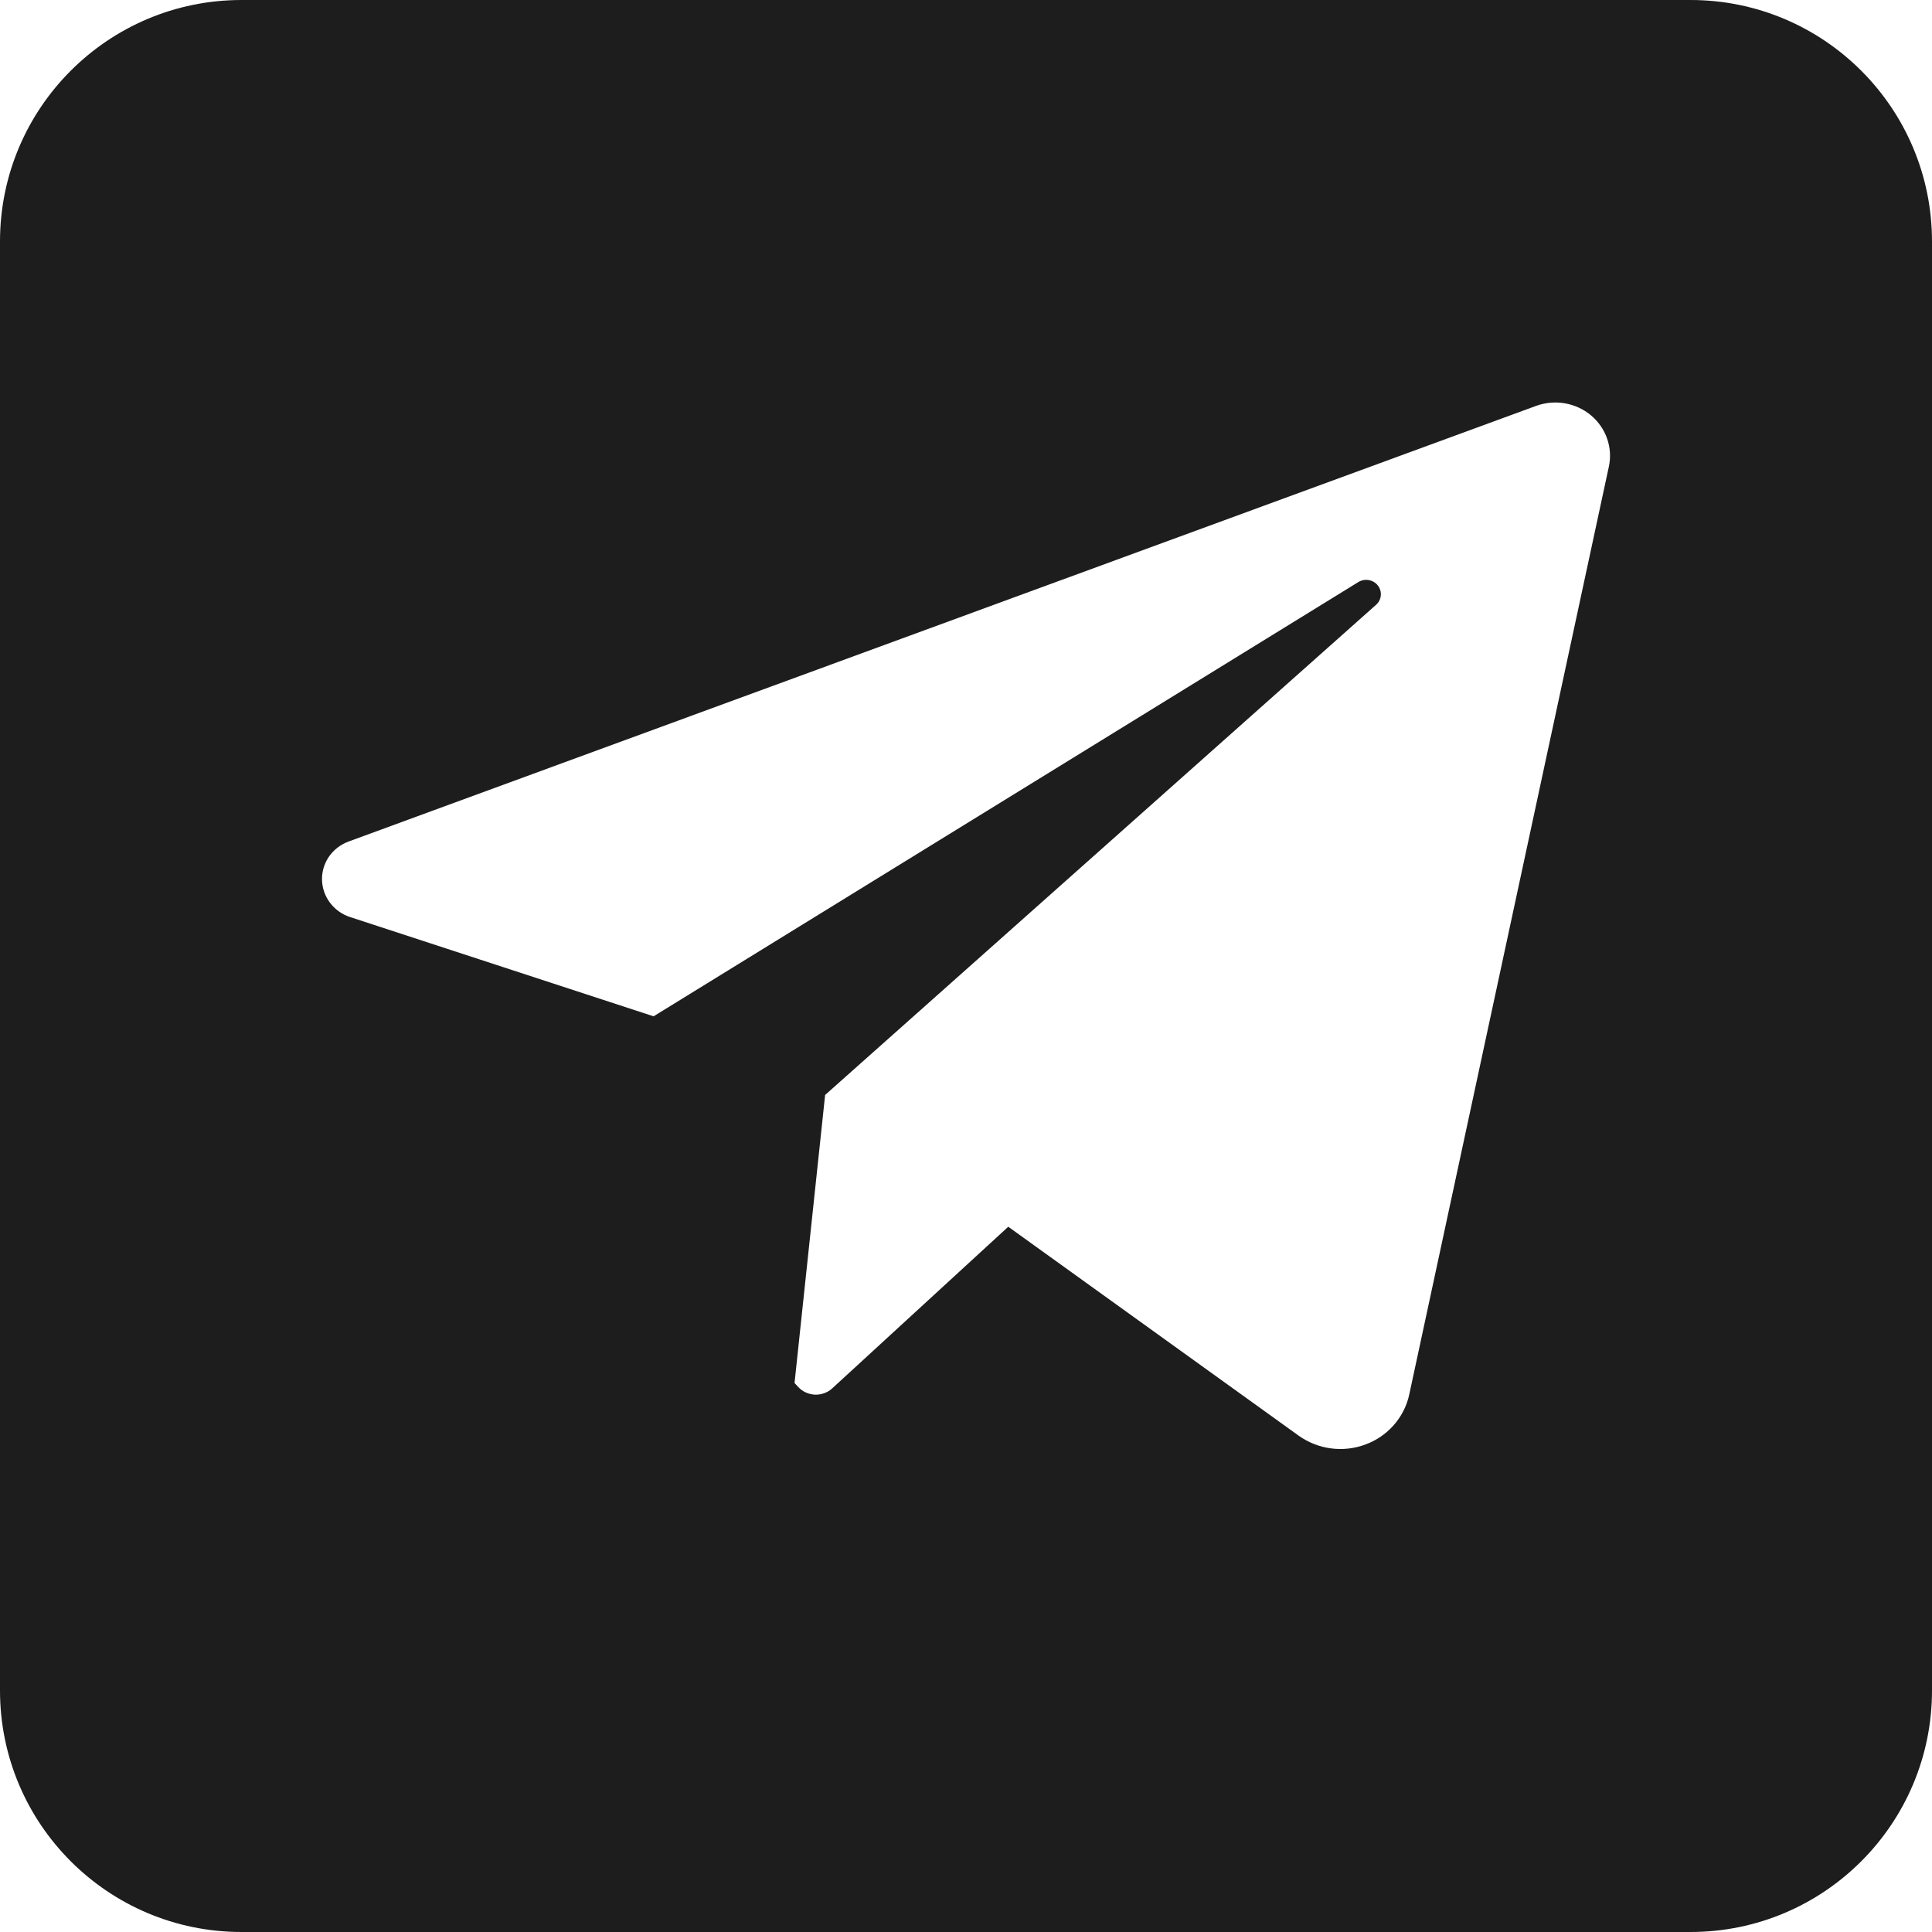
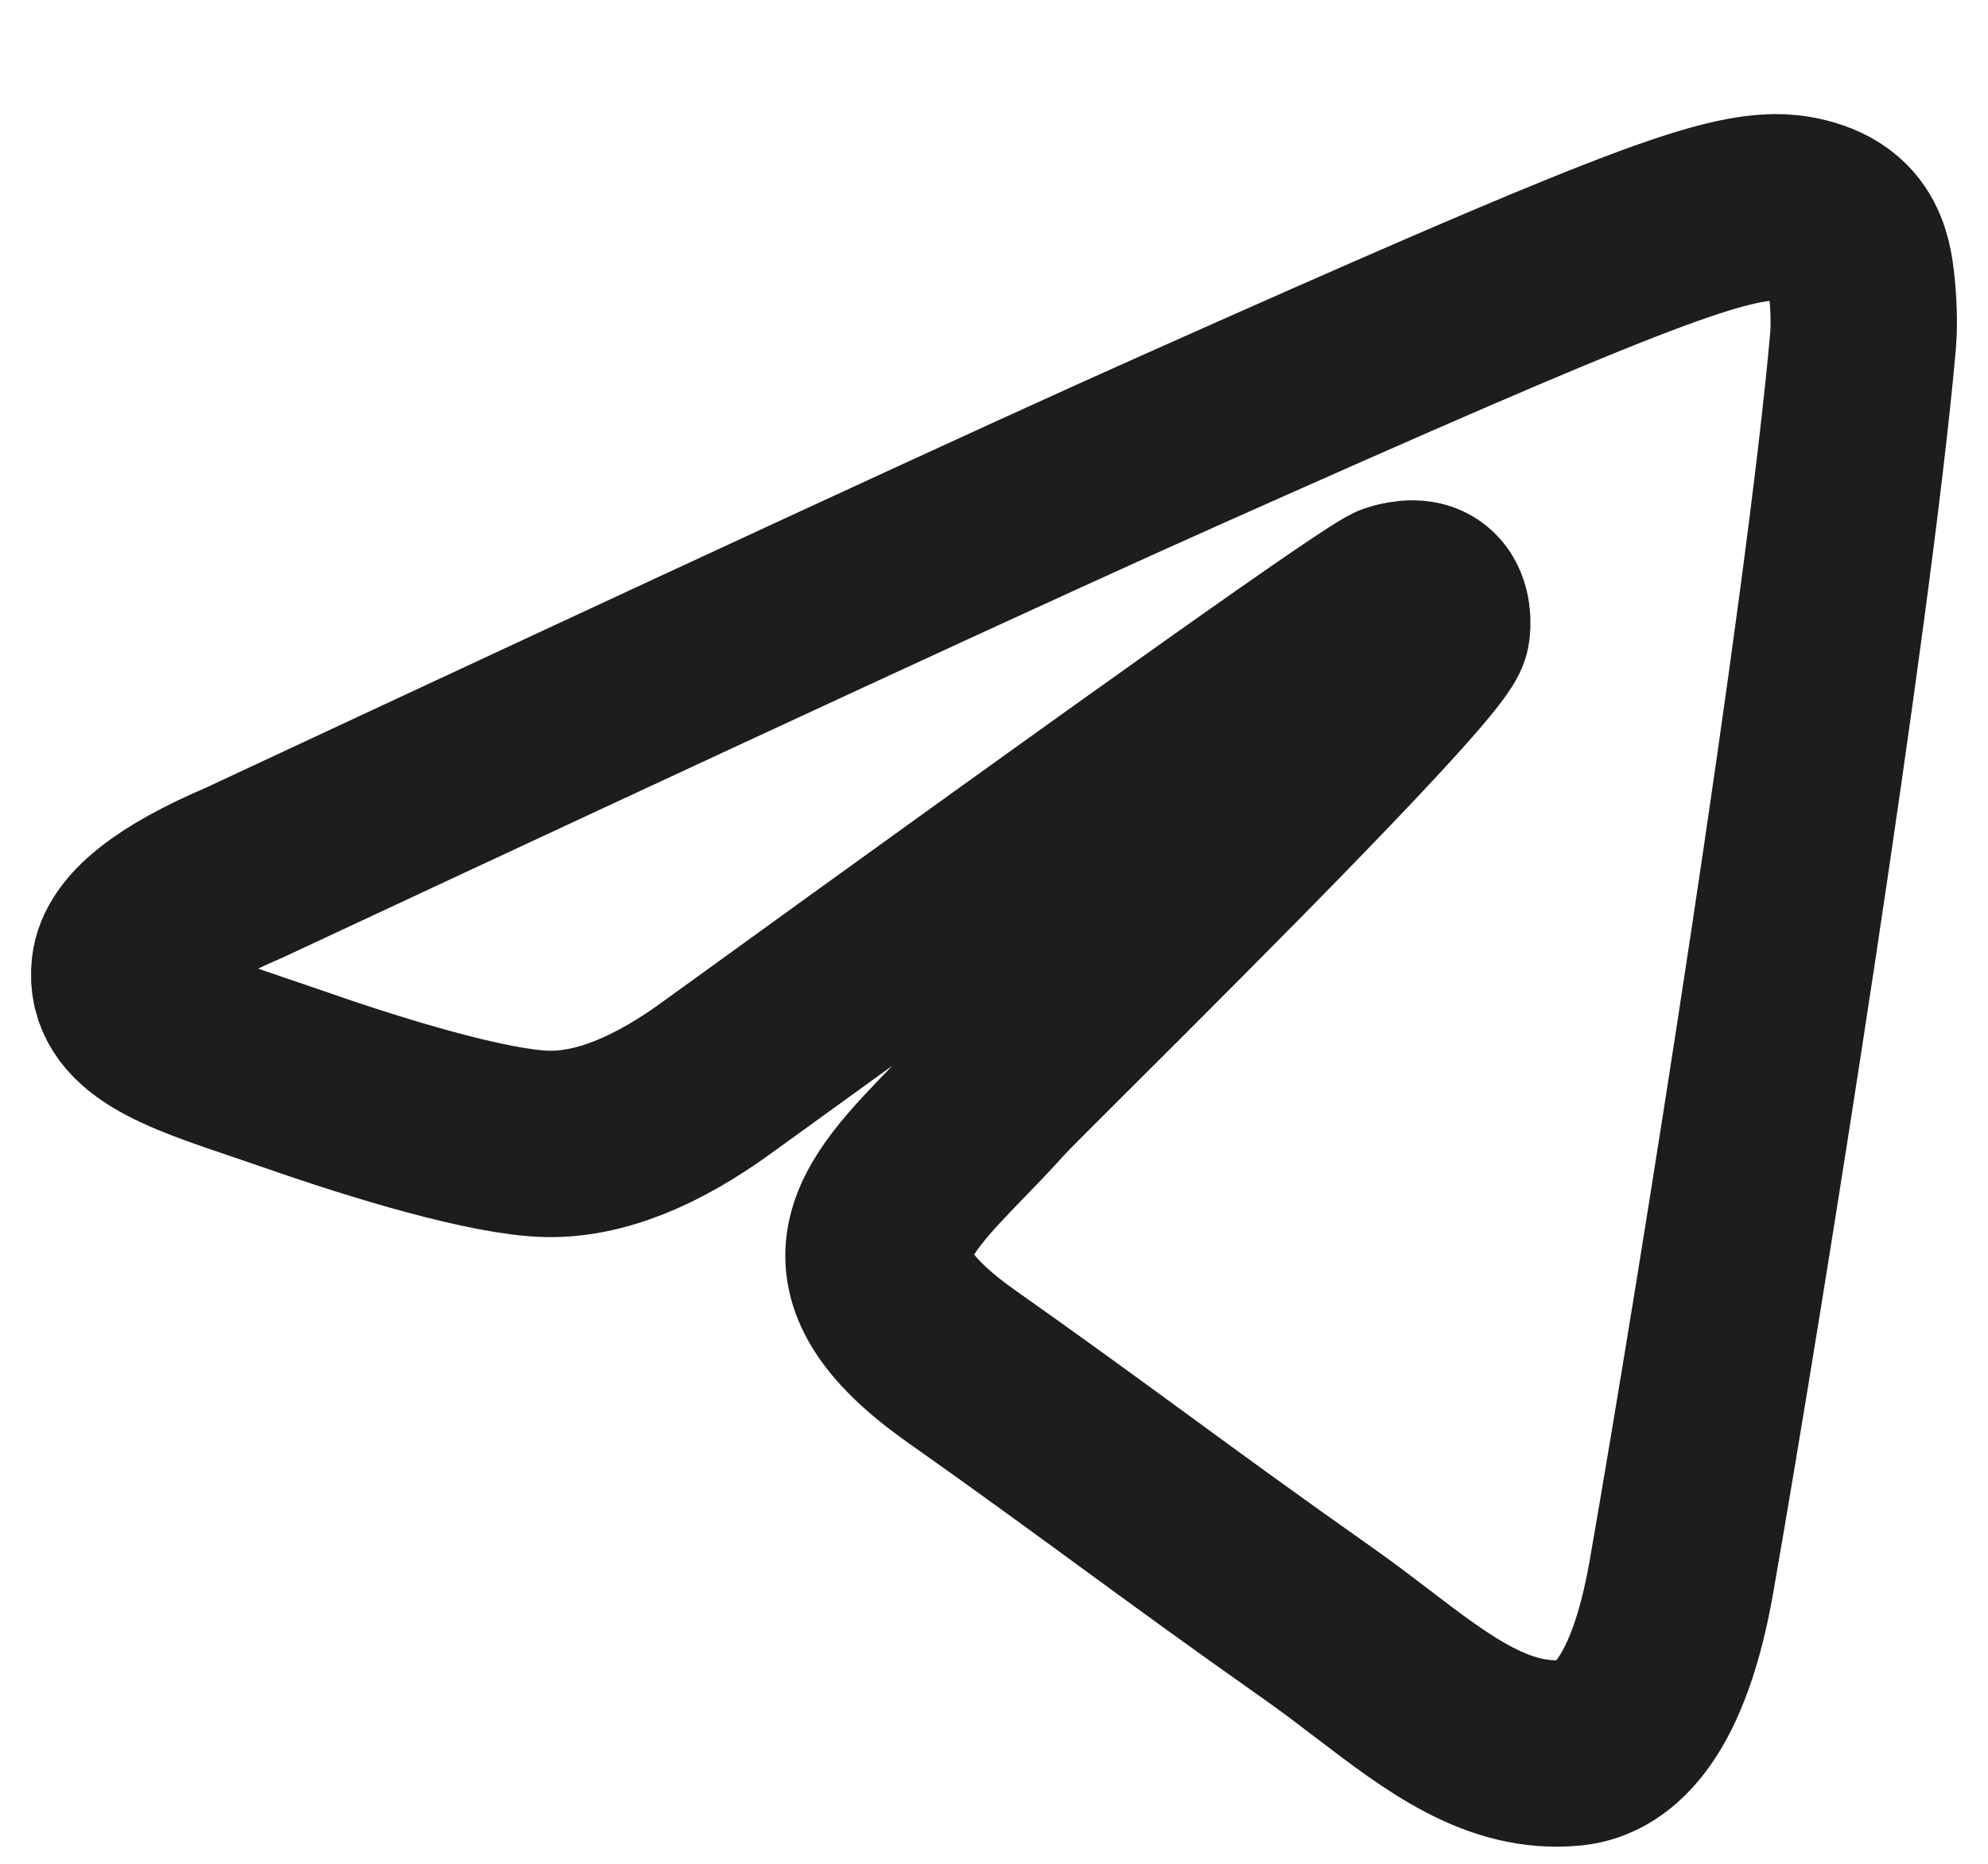
- <svg xmlns="http://www.w3.org/2000/svg" width="24" height="24" viewBox="0 0 24 24" fill="none">
-   <path fill-rule="evenodd" clip-rule="evenodd" d="M3 0C1.343 0 0 1.343 0 3V21C0 22.657 1.343 24 3 24H21C22.657 24 24 22.657 24 21V3C24 1.343 22.657 0 21 0H3ZM17.506 17.324L19.986 5.796C20.011 5.68 20.003 5.56 19.964 5.448C19.925 5.336 19.855 5.236 19.763 5.159C19.671 5.082 19.559 5.031 19.439 5.01C19.319 4.989 19.196 5.001 19.082 5.042L4.332 10.453C4.233 10.489 4.148 10.554 4.088 10.639C4.029 10.725 3.998 10.825 4 10.928C4.002 11.031 4.037 11.131 4.099 11.214C4.162 11.297 4.249 11.36 4.349 11.392L8.119 12.625L16.873 7.231C16.912 7.207 16.958 7.198 17.003 7.206C17.048 7.214 17.089 7.238 17.116 7.273C17.144 7.309 17.157 7.353 17.153 7.397C17.149 7.442 17.128 7.483 17.094 7.513L10.25 13.602L9.87 17.18L9.917 17.231C9.943 17.259 9.975 17.282 10.011 17.298C10.047 17.314 10.085 17.323 10.125 17.325C10.164 17.326 10.203 17.32 10.24 17.306C10.277 17.293 10.31 17.273 10.339 17.246L12.525 15.239L16.132 17.834C16.25 17.918 16.387 17.973 16.532 17.992C16.677 18.012 16.825 17.995 16.962 17.944C17.099 17.894 17.22 17.81 17.315 17.702C17.41 17.593 17.476 17.464 17.506 17.324Z" fill="#1D1D1D" />
+ <svg xmlns="http://www.w3.org/2000/svg" width="16" height="15" viewBox="0 0 16 15" fill="none">
+   <path fill-rule="evenodd" clip-rule="evenodd" d="M9.48 3.552C8.226 4.111 5.721 5.269 1.962 7.025C1.352 7.285 1.032 7.54 1.003 7.789C0.954 8.21 1.446 8.375 2.115 8.601C2.206 8.632 2.3 8.664 2.396 8.697C3.055 8.927 3.94 9.195 4.4 9.206C4.818 9.216 5.284 9.031 5.798 8.652C9.31 6.11 11.122 4.825 11.236 4.797C11.316 4.777 11.428 4.753 11.503 4.825C11.578 4.897 11.571 5.033 11.563 5.069C11.514 5.292 9.586 7.215 8.588 8.21C8.277 8.52 8.056 8.74 8.011 8.791C7.91 8.903 7.807 9.01 7.708 9.112C7.096 9.744 6.638 10.218 7.733 10.993C8.26 11.365 8.681 11.672 9.101 11.979C9.56 12.315 10.018 12.649 10.61 13.066C10.761 13.172 10.905 13.282 11.045 13.389C11.58 13.797 12.059 14.165 12.652 14.106C12.997 14.072 13.352 13.725 13.533 12.688C13.96 10.24 14.8 4.934 14.994 2.747C15.011 2.556 14.989 2.311 14.972 2.203C14.955 2.095 14.919 1.942 14.789 1.829C14.634 1.694 14.396 1.666 14.289 1.668C13.804 1.677 13.06 1.954 9.48 3.552Z" stroke="#1D1D1D" stroke-width="1.5" stroke-linejoin="round" />
</svg>
